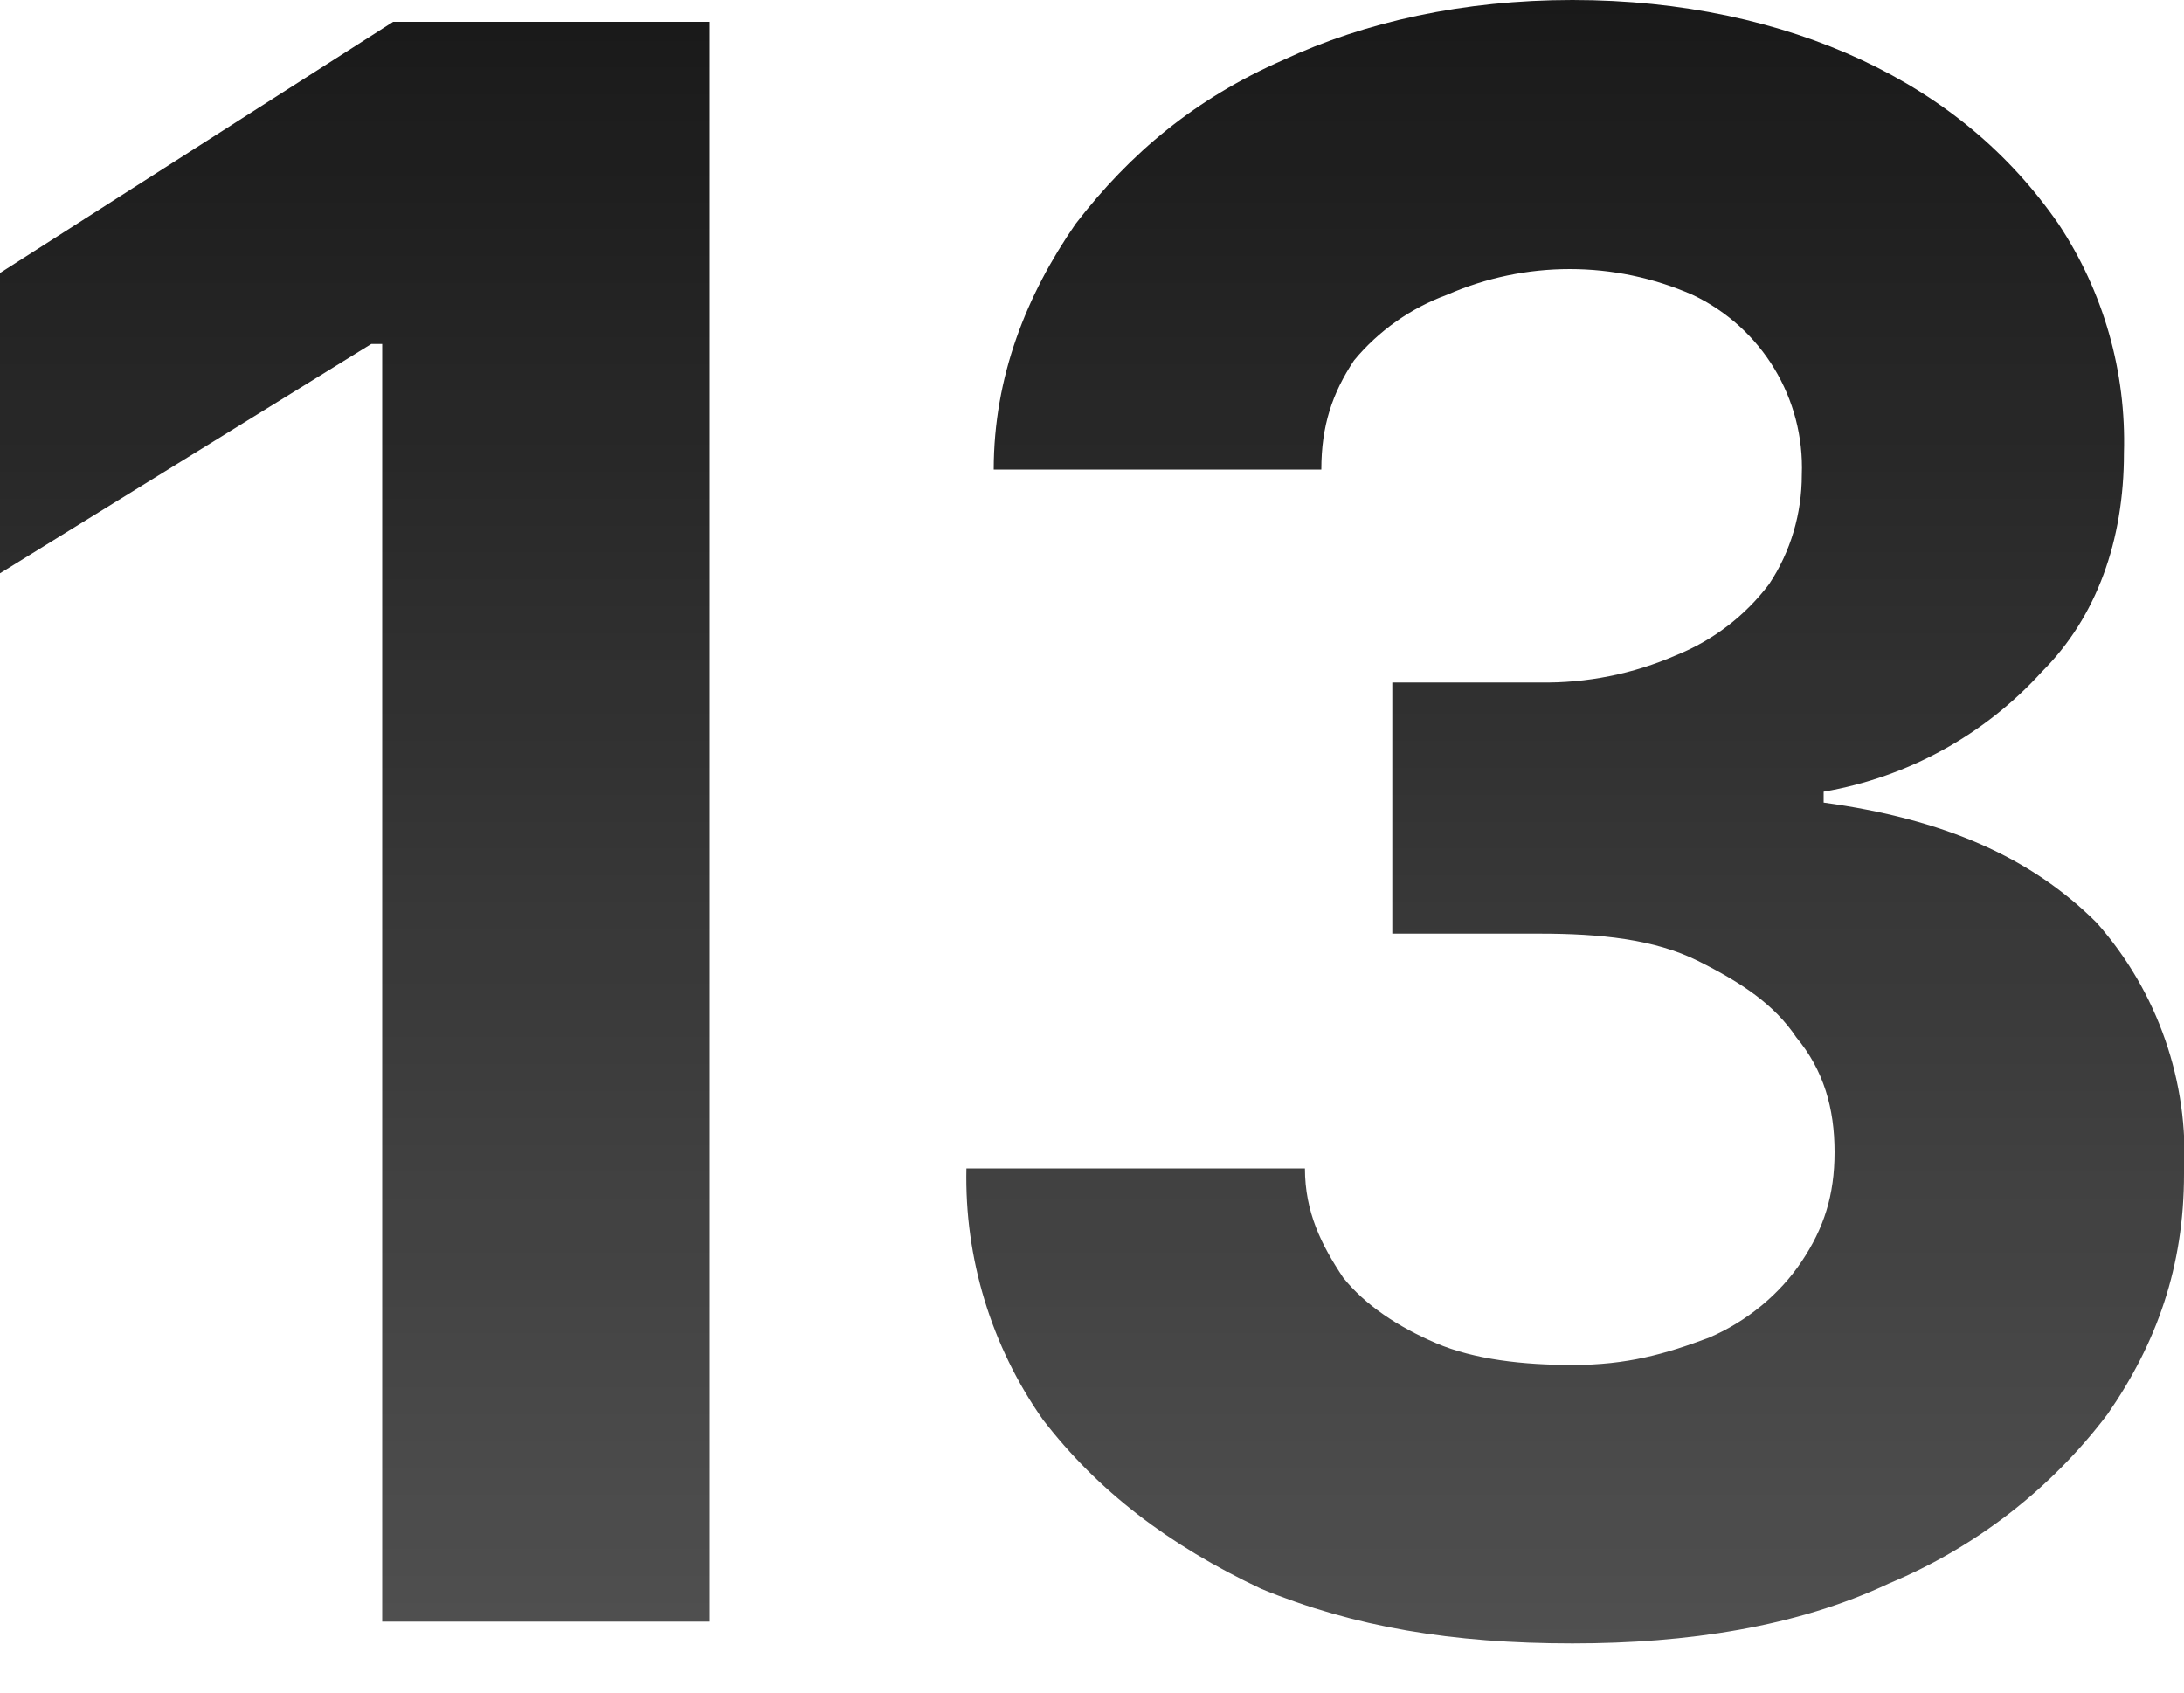
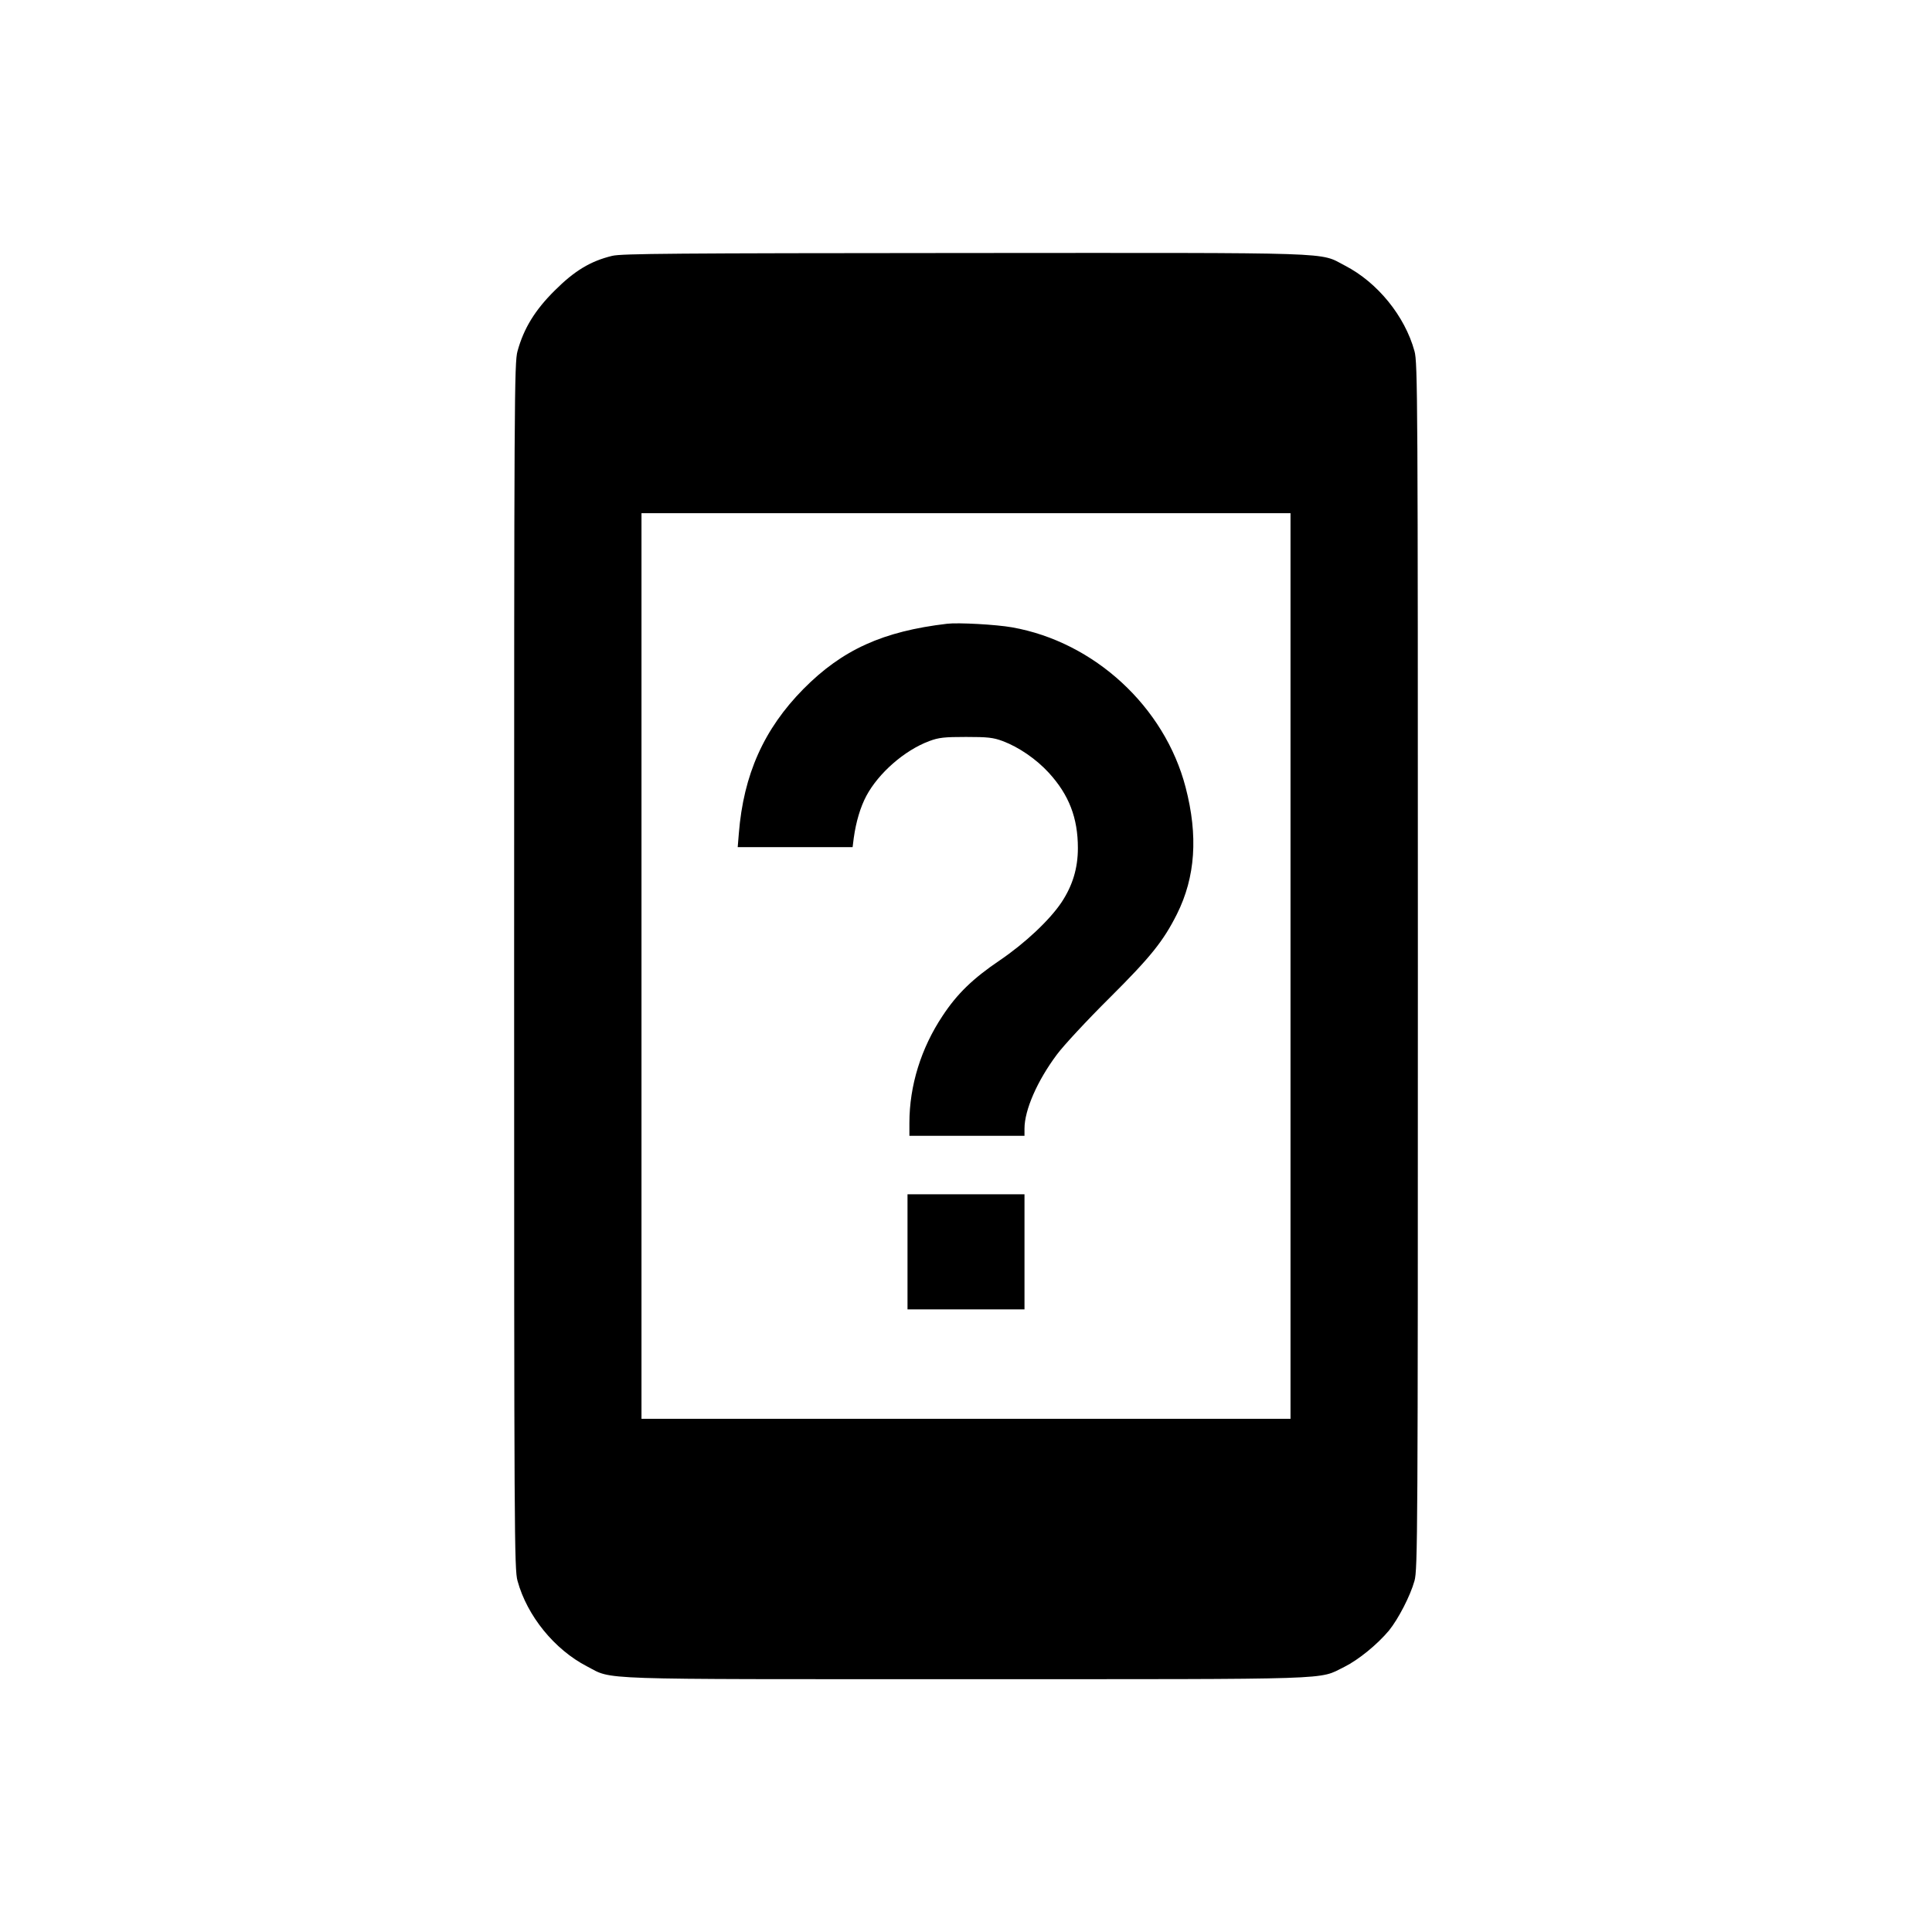
- <svg xmlns="http://www.w3.org/2000/svg" width="40" height="31" fill="none">
-   <g opacity=".9">
-     <path fill="url(#a)" d="M13 .4v29.3H7V6.3h-.2L0 10.5V5L7.2.4H13Z" />
-     <path fill="url(#b)" d="M28.8 30.1c-2.2 0-4-.3-5.7-1-1.7-.8-3-1.8-4-3.1a7.7 7.7 0 0 1-1.4-4.6h6.2c0 .8.3 1.4.7 2 .4.5 1 .9 1.7 1.2.7.3 1.6.4 2.5.4 1 0 1.7-.2 2.5-.5.7-.3 1.3-.8 1.7-1.4.4-.6.6-1.2.6-2s-.2-1.5-.7-2.1c-.4-.6-1-1-1.8-1.4-.8-.4-1.8-.5-2.9-.5h-2.7v-4.6h2.7a6 6 0 0 0 2.5-.5 4 4 0 0 0 1.7-1.3c.4-.6.6-1.3.6-2a3.5 3.5 0 0 0-2-3.3 5.6 5.6 0 0 0-4.5 0 4 4 0 0 0-1.7 1.2c-.4.6-.6 1.2-.6 2h-6c0-1.7.6-3.2 1.5-4.5 1-1.3 2.2-2.3 3.8-3C25 .4 26.8 0 28.8 0s3.8.4 5.3 1.1c1.5.7 2.7 1.7 3.6 3a7.2 7.2 0 0 1 1.2 4.2c0 1.6-.5 3-1.5 4a7 7 0 0 1-4 2.2v.2c2.2.3 3.8 1 5 2.2a6.4 6.4 0 0 1 1.6 4.6c0 1.7-.5 3.1-1.4 4.4a9.7 9.7 0 0 1-4 3.1c-1.7.8-3.7 1.1-5.8 1.1Z" />
+ <svg xmlns="http://www.w3.org/2000/svg" version="1.0" width="1024pt" height="1024pt" viewBox="0 0 1024 1024" preserveAspectRatio="xMidYMid meet">
+   <g transform="translate(0,1024) scale(0.1,-0.1)" fill="#000000" stroke="none">
+     <path d="M3245 8884 c-116 -28 -201 -80 -305 -184 -105 -104 -164 -201 -197 -321 -17 -60 -18 -241 -18 -3259 0 -3018 1 -3199 18 -3259 51 -186 196 -364 368 -453 141 -73 6 -68 2011 -68 1995 0 1862 -4 2003 65 76 38 175 119 237 193 50 62 113 184 135 263 17 60 18 241 18 3259 0 3018 -1 3199 -18 3259 -51 186 -196 364 -368 453 -141 73 -5 68 -2016 67 -1542 -1 -1817 -3 -1868 -15z m3595 -3764 l0 -2400 -1720 0 -1720 0 0 2400 0 2400 1720 0 1720 0 0 -2400z" />
+     <path d="M5020 6934 c-340 -40 -555 -137 -762 -346 -209 -212 -317 -453 -342 -765 l-6 -73 304 0 305 0 6 48 c12 86 35 164 67 224 65 121 202 241 333 290 51 19 80 22 195 22 115 0 144 -3 195 -22 85 -32 177 -95 244 -168 107 -117 154 -239 154 -399 0 -107 -28 -199 -87 -288 -63 -94 -193 -216 -327 -307 -142 -96 -226 -177 -303 -294 -114 -171 -176 -370 -176 -568 l0 -68 305 0 305 0 0 38 c0 99 68 254 172 393 34 46 159 181 278 299 220 219 286 302 358 445 98 196 113 415 46 672 -111 427 -484 771 -920 848 -85 15 -285 26 -344 19z" />
+     <path d="M4810 3605 l0 -305 310 0 310 0 0 305 0 305 -310 0 -310 0 0 -305z" />
  </g>
-   <defs>
-     <linearGradient id="a" x1="20" x2="20" y1="0" y2="30.1" gradientUnits="userSpaceOnUse">
-       <stop />
-       <stop offset="1" stop-color="#3D3D3D" />
-     </linearGradient>
-     <linearGradient id="b" x1="20" x2="20" y1="0" y2="30.1" gradientUnits="userSpaceOnUse">
-       <stop />
-       <stop offset="1" stop-color="#3D3D3D" />
-     </linearGradient>
-   </defs>
</svg>
